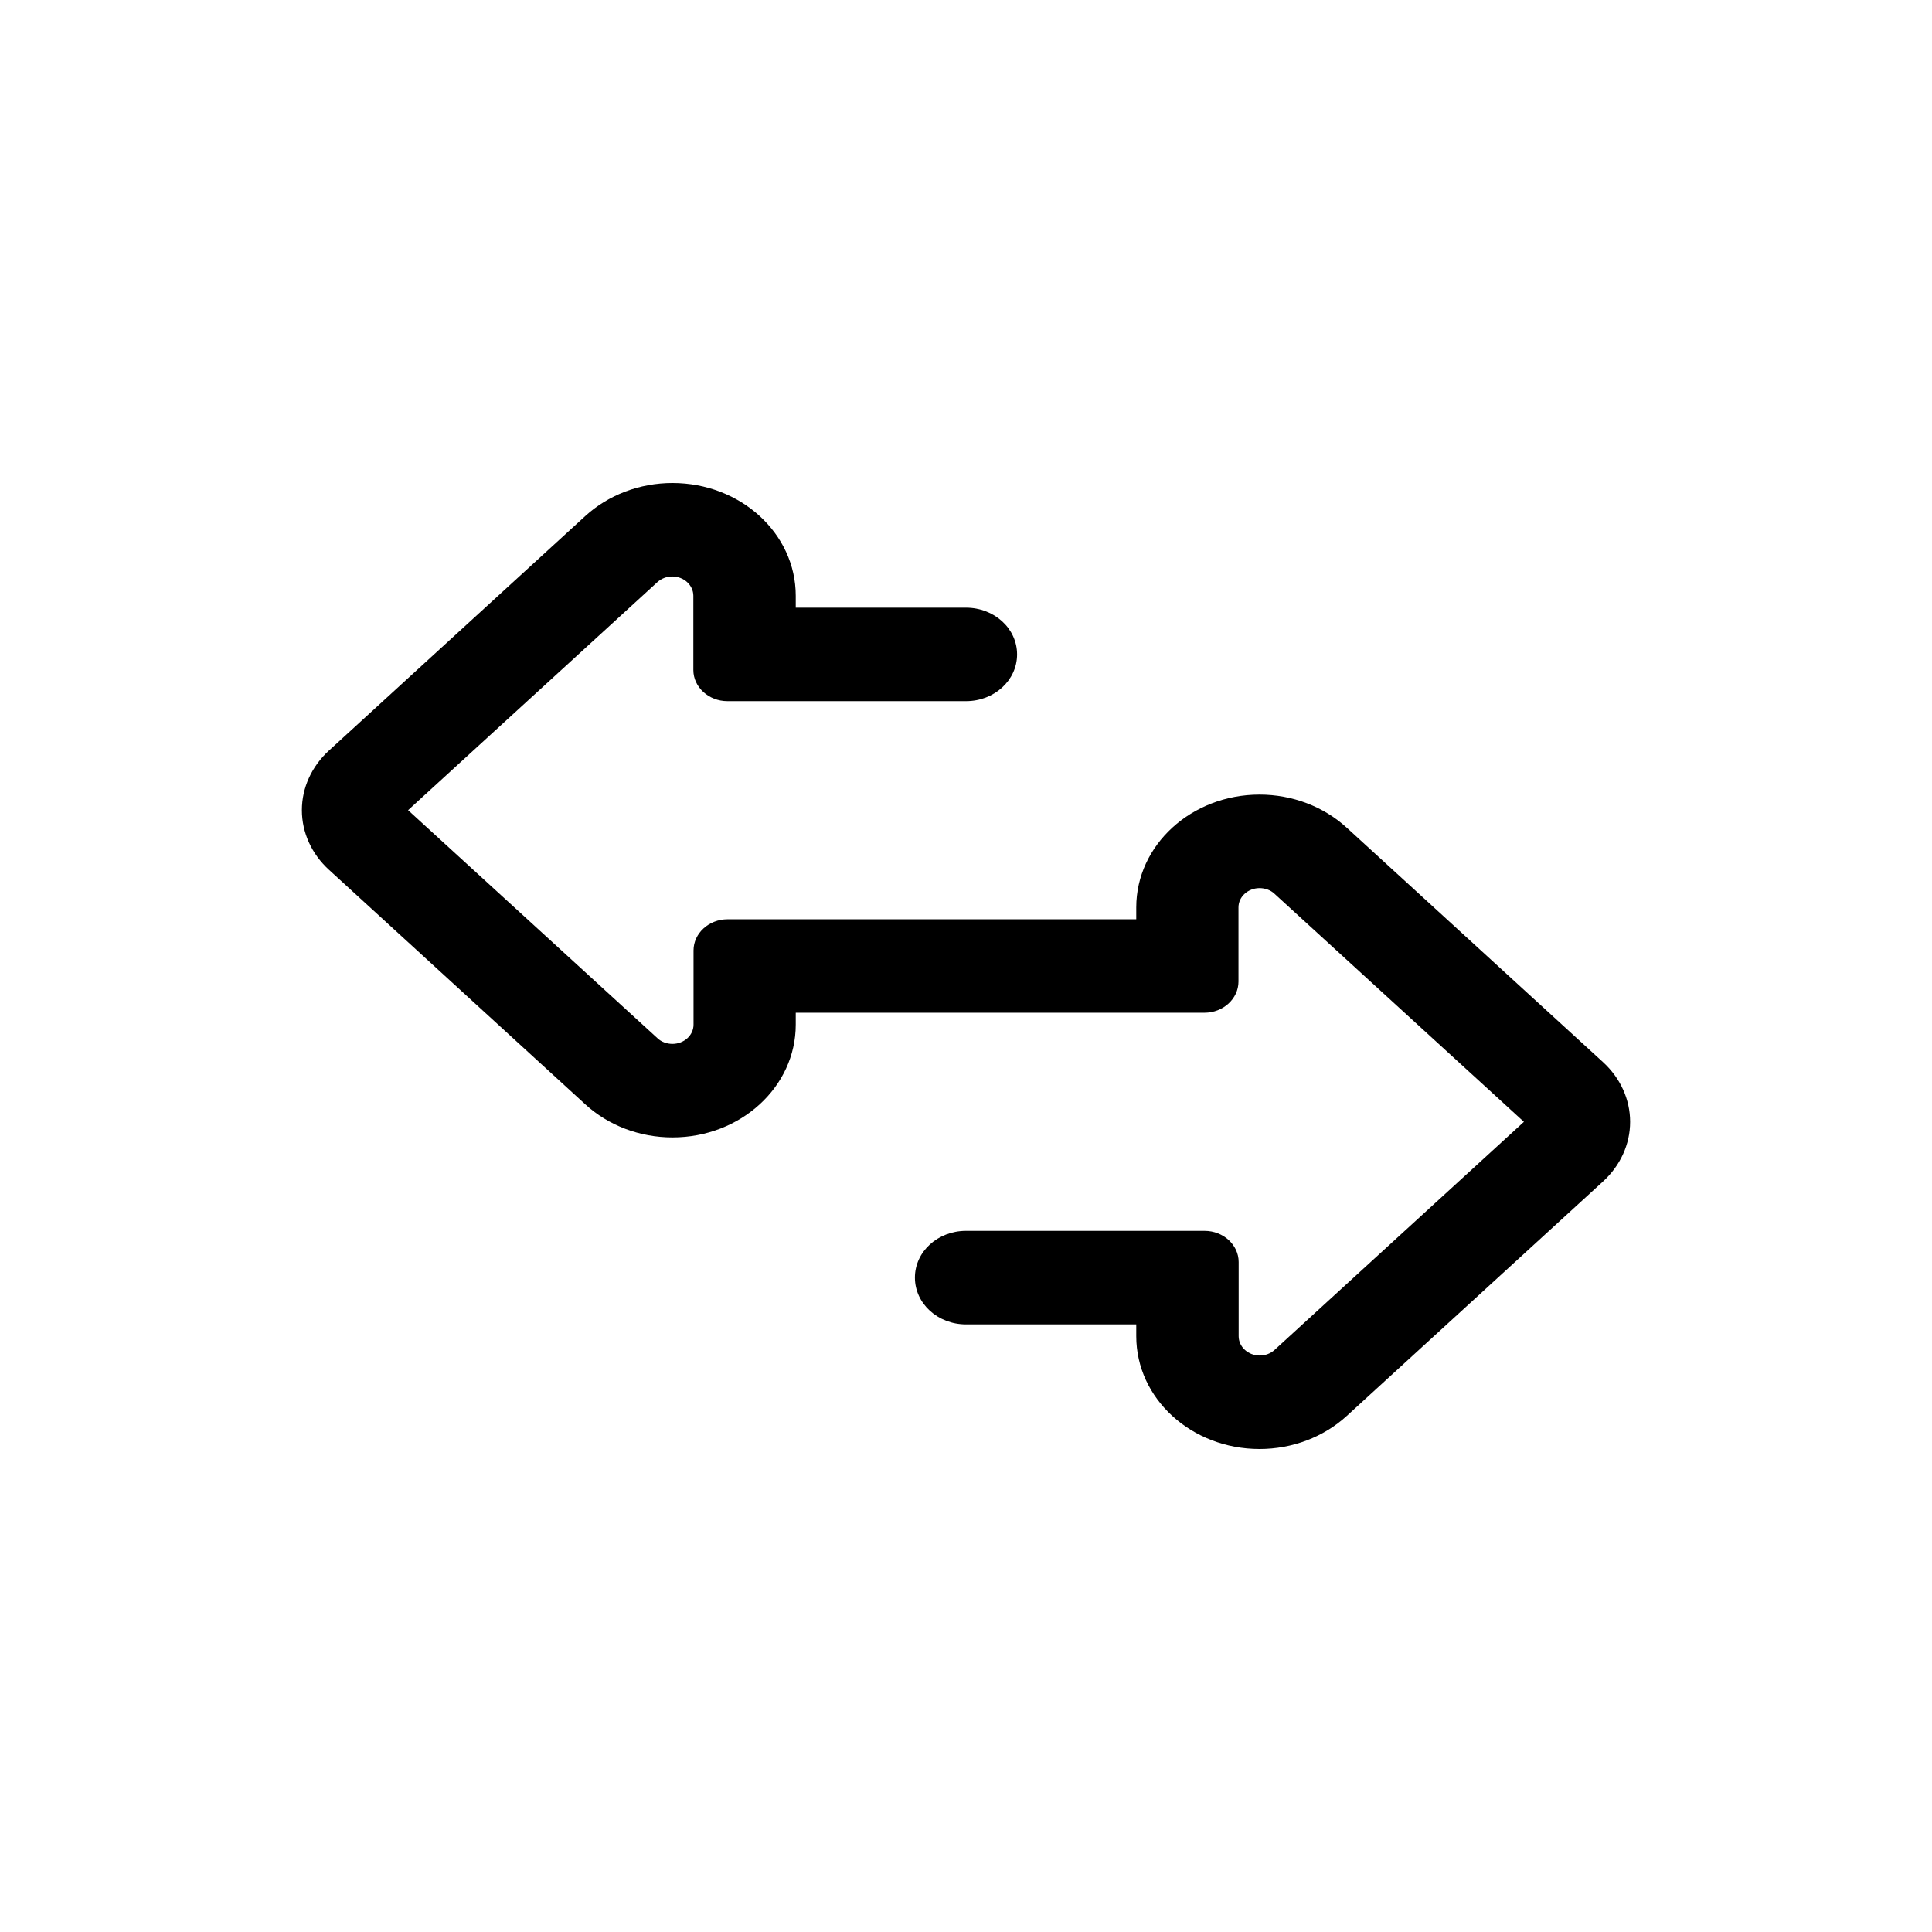
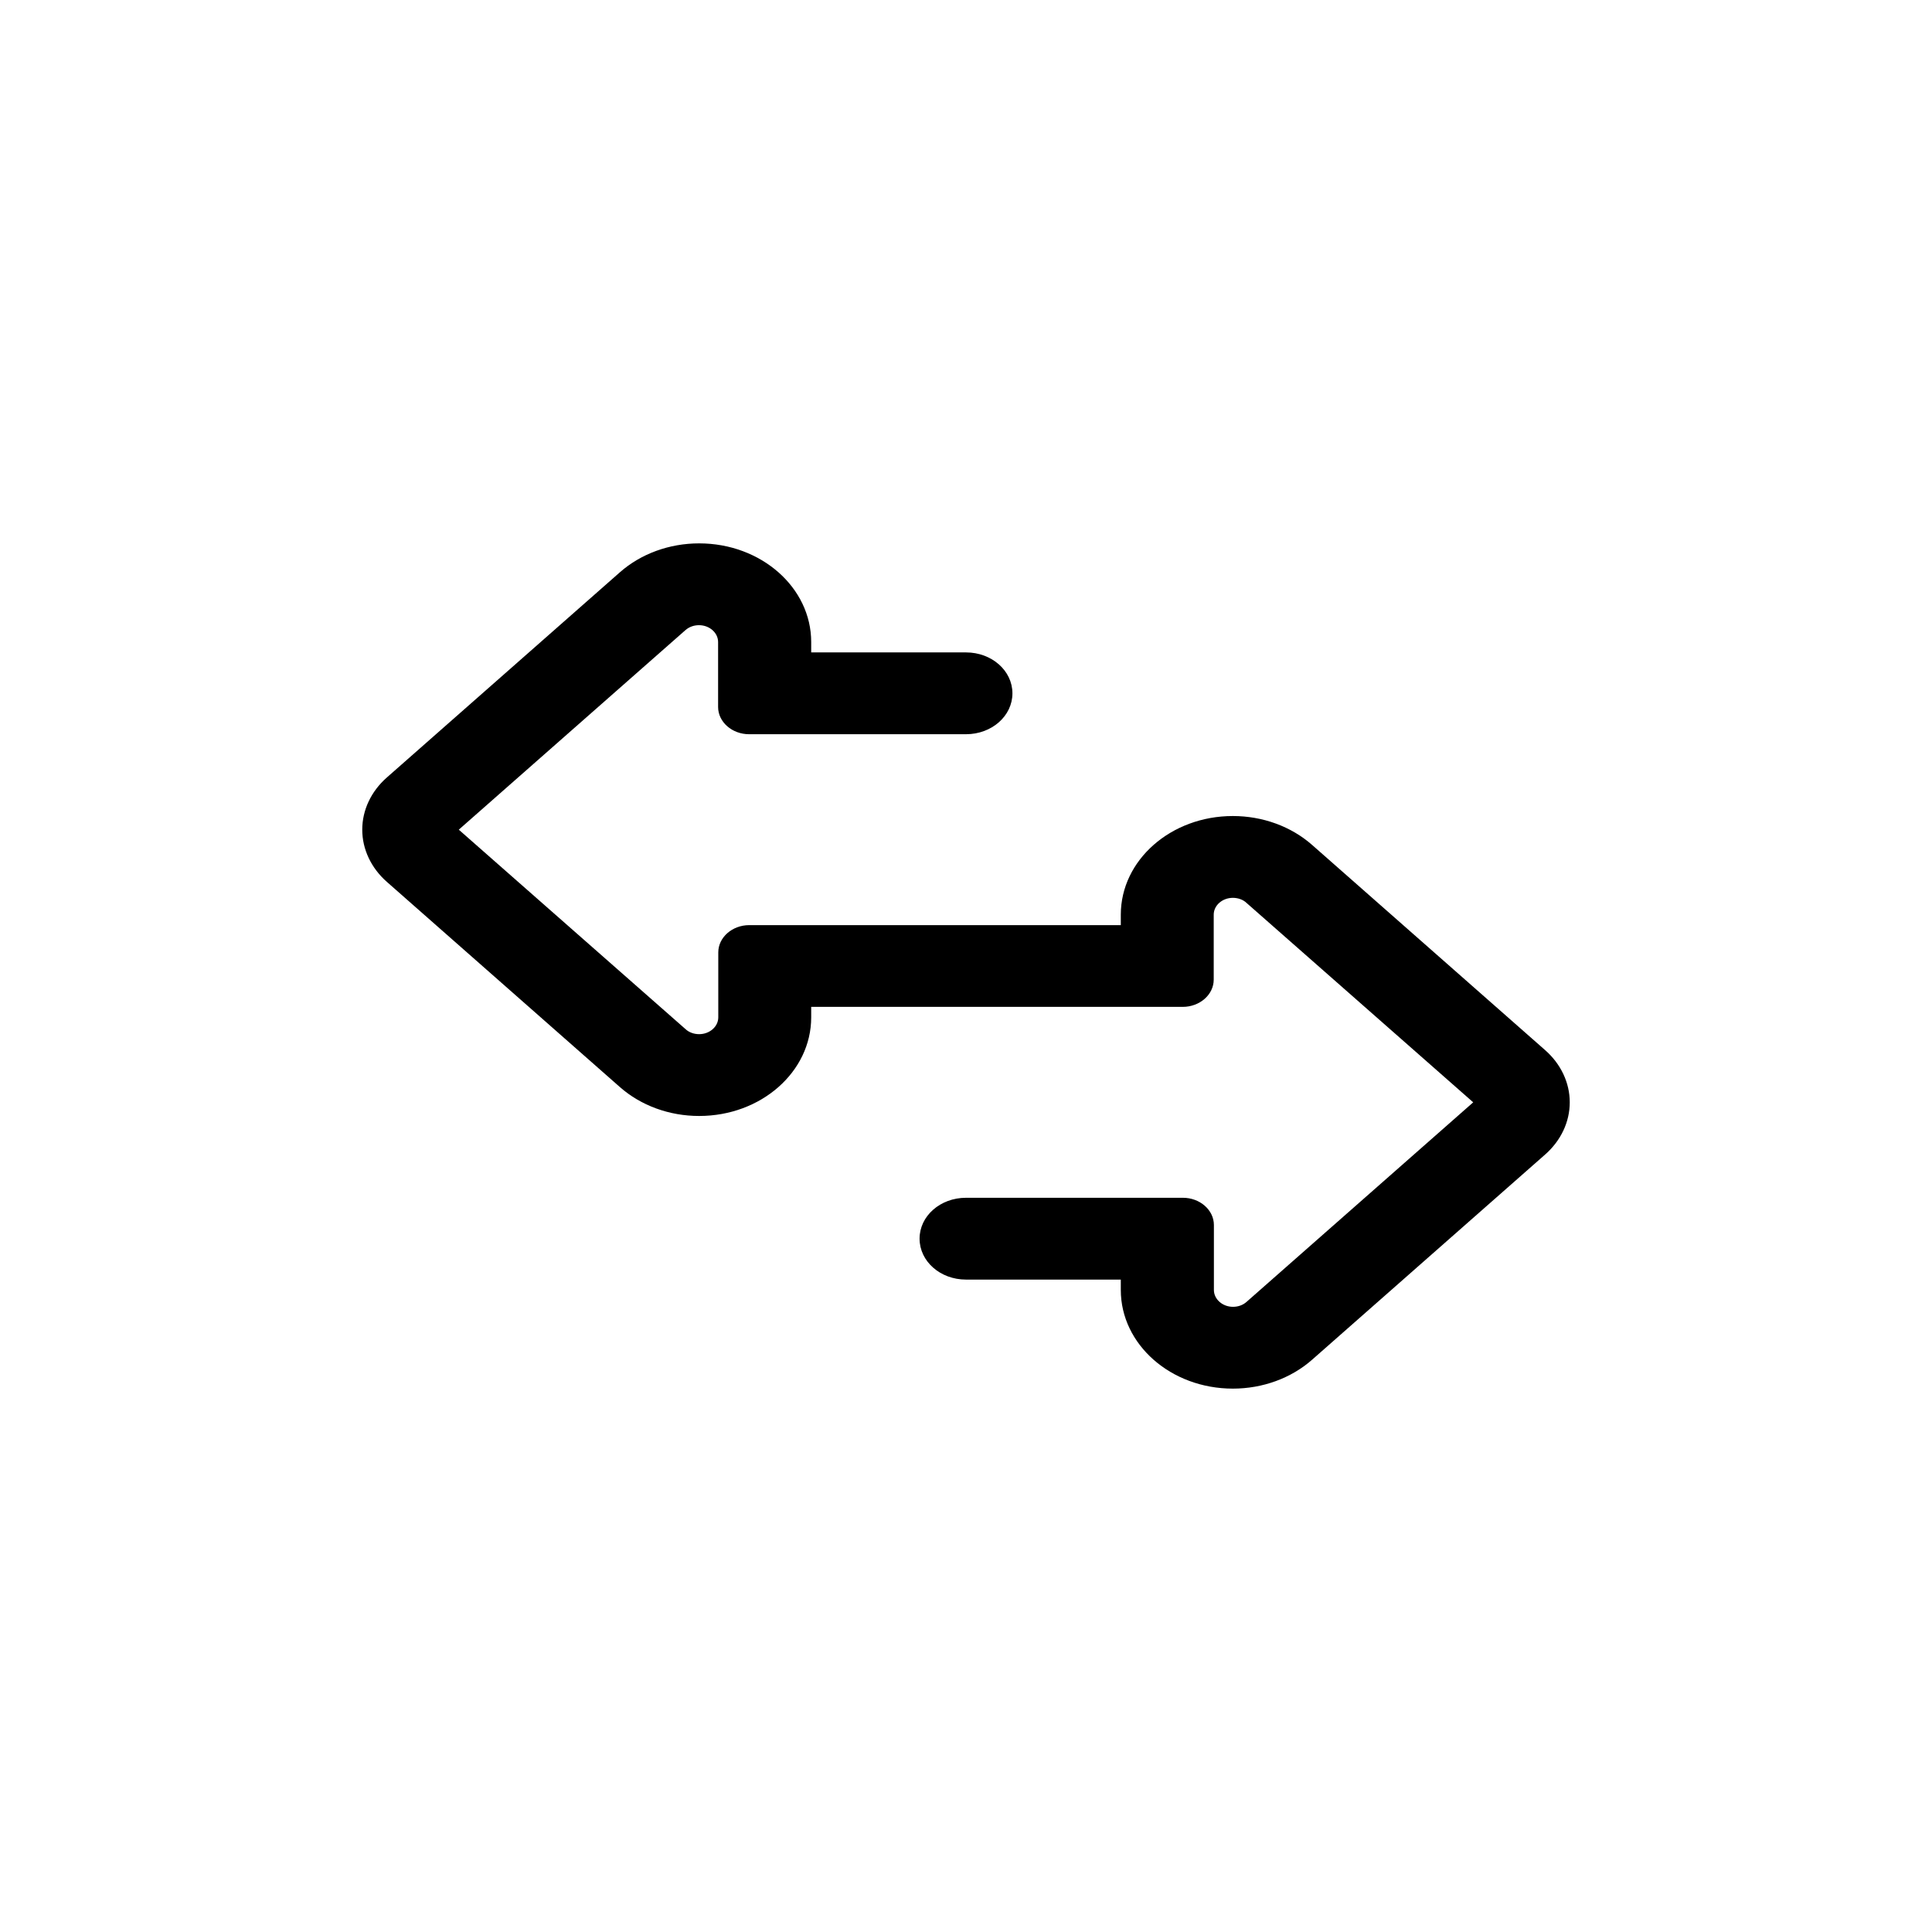
<svg xmlns="http://www.w3.org/2000/svg" viewBox="0 0 32 32" fill="none">
-   <path d="M11.138 8C10.595 8 10.077 8.197 9.693 8.548L5.448 12.432C5.162 12.694 5 13.048 5 13.419C5 13.79 5.162 14.145 5.448 14.406L9.693 18.29C10.077 18.642 10.595 18.839 11.138 18.839C12.266 18.839 13.18 18.003 13.18 16.971V16.774H19.949C20.259 16.774 20.513 16.542 20.513 16.258V15.029C20.513 14.852 20.672 14.71 20.862 14.71C20.953 14.71 21.045 14.742 21.109 14.803L25.241 18.581L21.112 22.358C21.045 22.419 20.957 22.452 20.865 22.452C20.672 22.452 20.516 22.306 20.516 22.132V20.903C20.516 20.619 20.262 20.387 19.952 20.387H16C15.531 20.387 15.154 20.732 15.154 21.161C15.154 21.59 15.531 21.936 16 21.936H18.82V22.132C18.82 23.165 19.734 24 20.862 24C21.405 24 21.923 23.803 22.307 23.452L26.552 19.568C26.838 19.306 27 18.952 27 18.581C27 18.21 26.838 17.855 26.552 17.593L22.307 13.71C21.923 13.358 21.405 13.161 20.862 13.161C19.734 13.161 18.82 13.997 18.82 15.029V15.226H12.051C11.741 15.226 11.487 15.458 11.487 15.742V16.971C11.487 17.148 11.329 17.29 11.138 17.29C11.046 17.29 10.955 17.258 10.891 17.197L6.759 13.419L10.888 9.642C10.955 9.581 11.043 9.548 11.135 9.548C11.329 9.548 11.484 9.694 11.484 9.868V11.097C11.484 11.381 11.738 11.613 12.048 11.613H16C16.469 11.613 16.846 11.268 16.846 10.839C16.846 10.41 16.469 10.065 16 10.065H13.18V9.868C13.18 8.835 12.266 8 11.138 8Z" fill="currentcolor" />
+   <path d="M11.58 9C11.086 9 10.615 9.172 10.266 9.48L6.407 12.878C6.147 13.107 6 13.417 6 13.742C6 14.066 6.147 14.377 6.407 14.606L10.266 18.004C10.615 18.312 11.086 18.484 11.58 18.484C12.606 18.484 13.436 17.753 13.436 16.85V16.677H19.59C19.872 16.677 20.103 16.474 20.103 16.226V15.15C20.103 14.995 20.247 14.871 20.42 14.871C20.503 14.871 20.587 14.899 20.644 14.953L24.401 18.258L20.647 21.563C20.587 21.617 20.506 21.645 20.423 21.645C20.247 21.645 20.106 21.518 20.106 21.366V20.29C20.106 20.042 19.875 19.839 19.593 19.839H16C15.574 19.839 15.231 20.141 15.231 20.516C15.231 20.892 15.574 21.194 16 21.194H18.564V21.366C18.564 22.269 19.394 23 20.42 23C20.913 23 21.385 22.828 21.734 22.52L25.593 19.122C25.853 18.893 26 18.583 26 18.258C26 17.933 25.853 17.623 25.593 17.394L21.734 13.996C21.385 13.688 20.913 13.516 20.42 13.516C19.394 13.516 18.564 14.247 18.564 15.15V15.323H12.41C12.128 15.323 11.897 15.526 11.897 15.774V16.85C11.897 17.005 11.753 17.129 11.58 17.129C11.497 17.129 11.414 17.101 11.356 17.047L7.599 13.742L11.353 10.437C11.414 10.383 11.494 10.355 11.577 10.355C11.753 10.355 11.894 10.482 11.894 10.634V11.71C11.894 11.958 12.125 12.161 12.407 12.161H16C16.426 12.161 16.769 11.859 16.769 11.484C16.769 11.108 16.426 10.806 16 10.806H13.436V10.634C13.436 9.731 12.606 9 11.58 9Z" fill="currentcolor" />
</svg>
